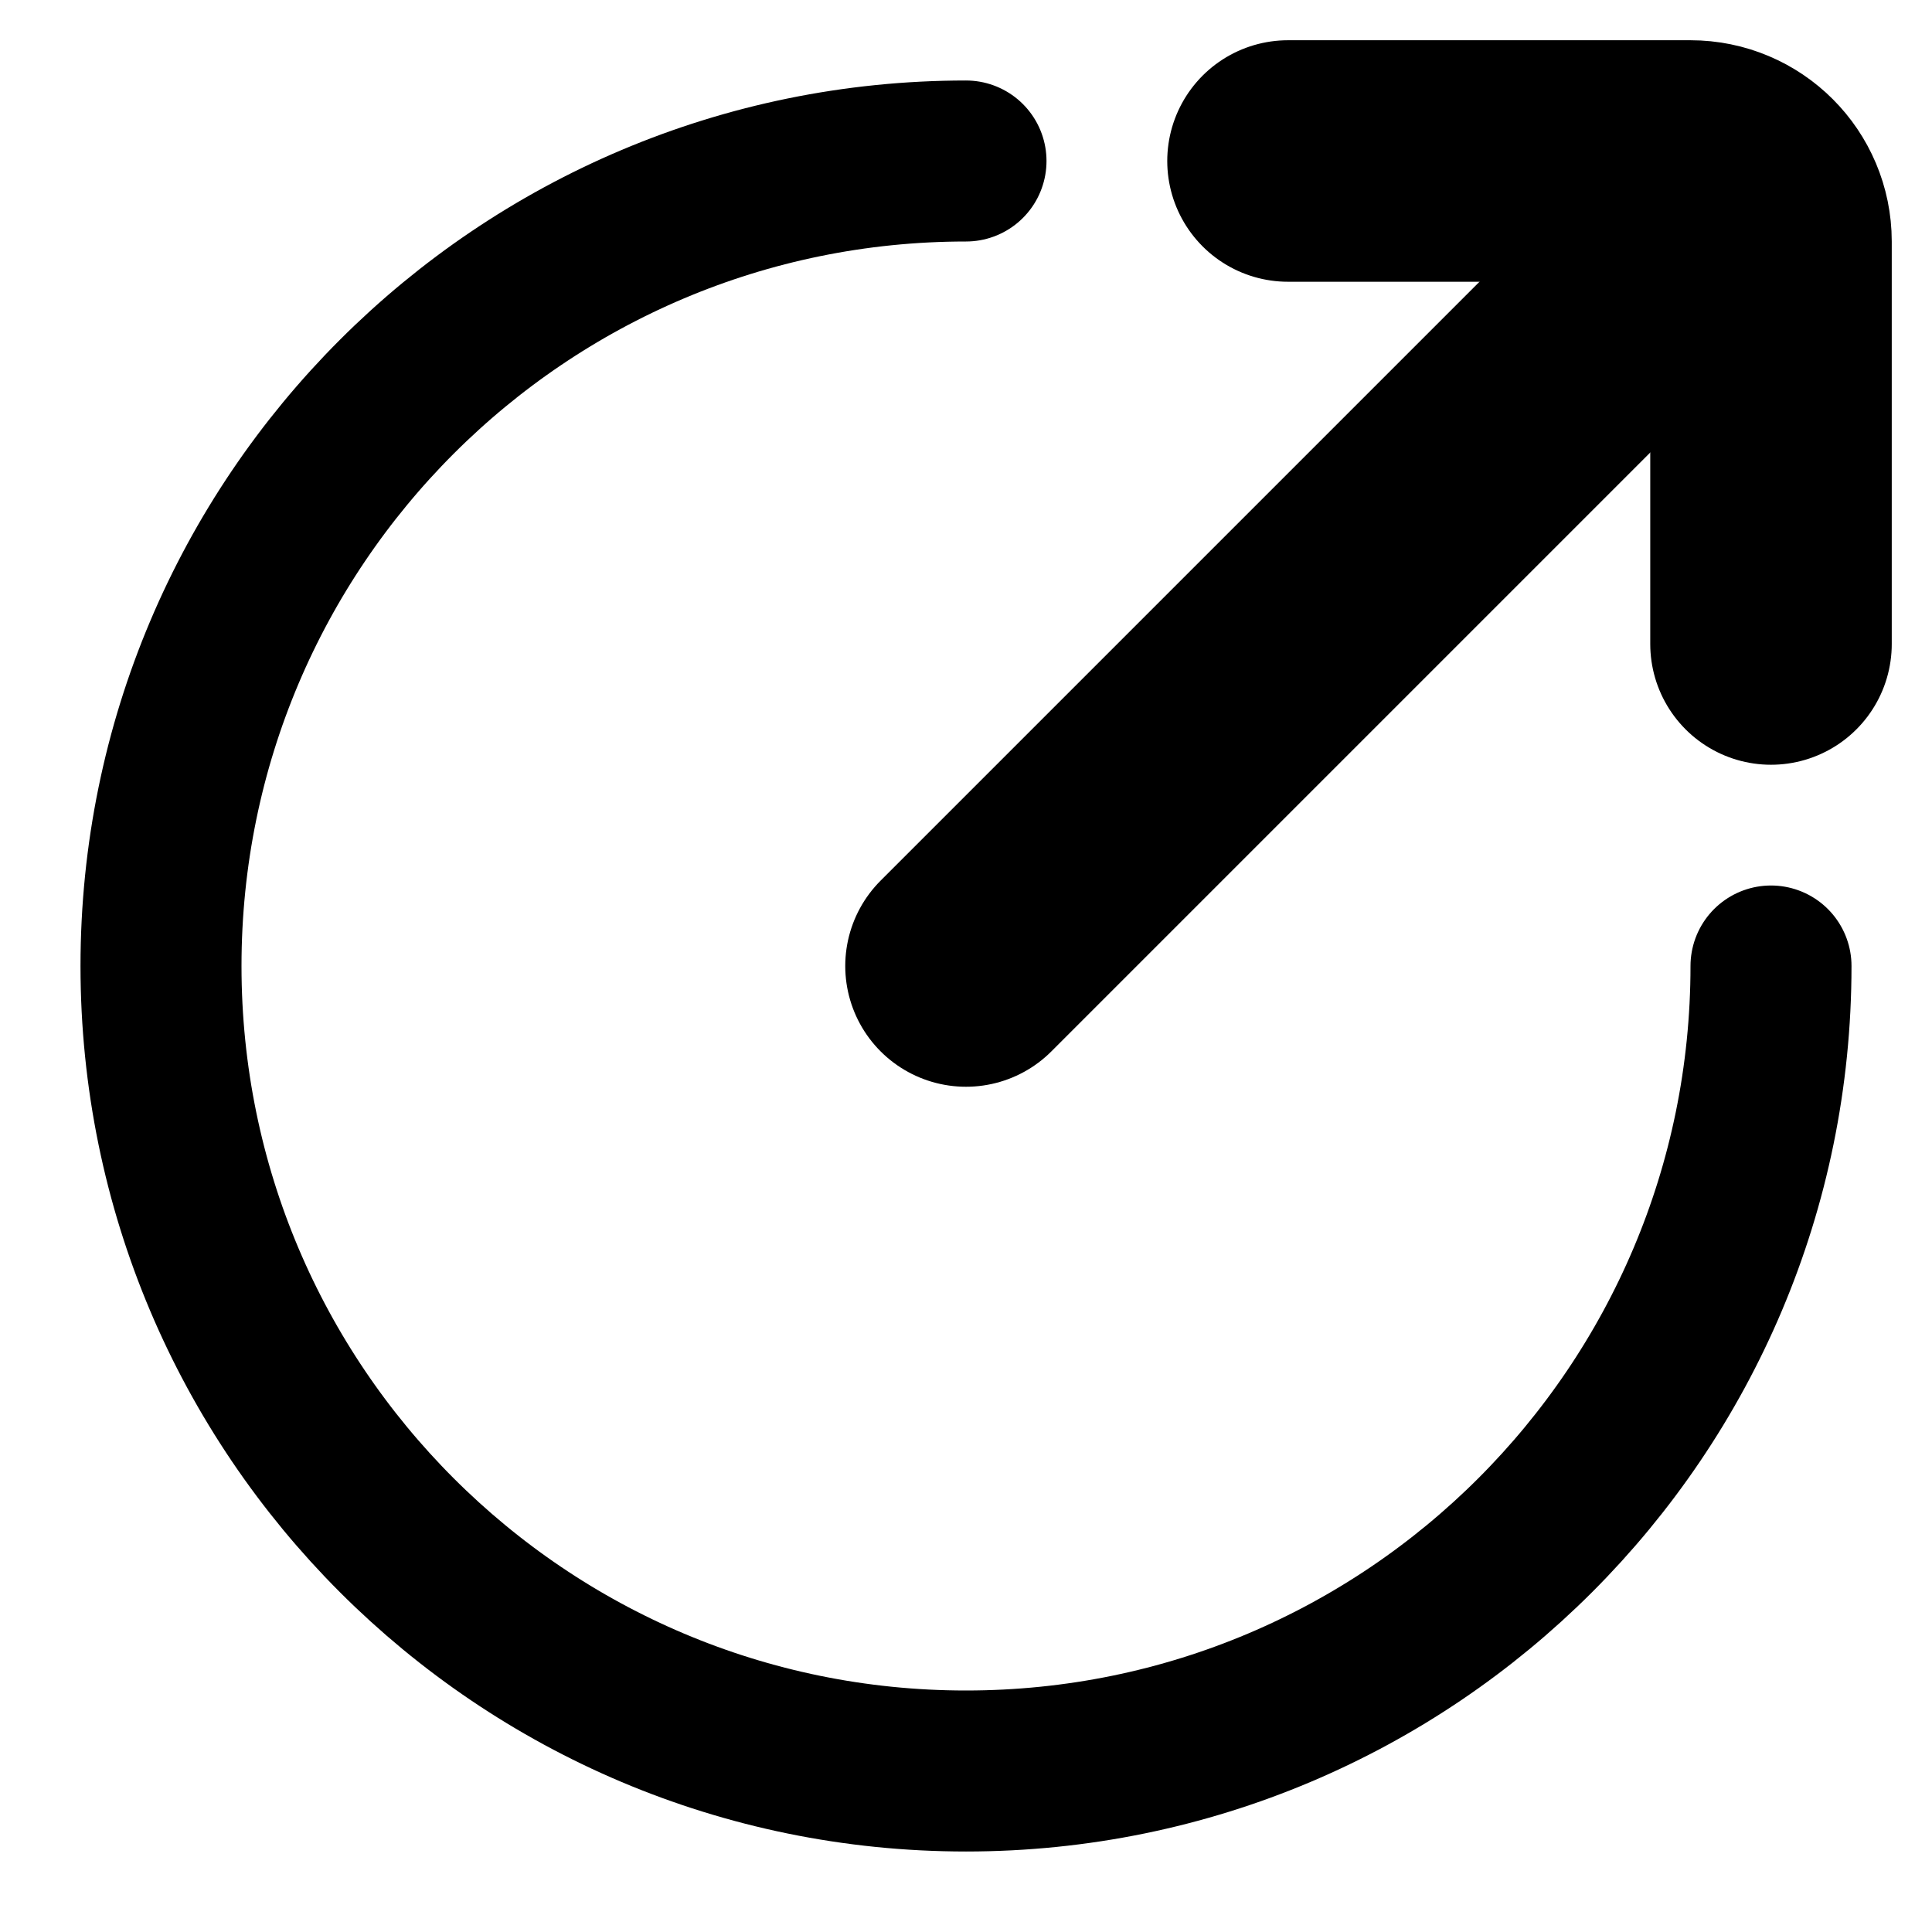
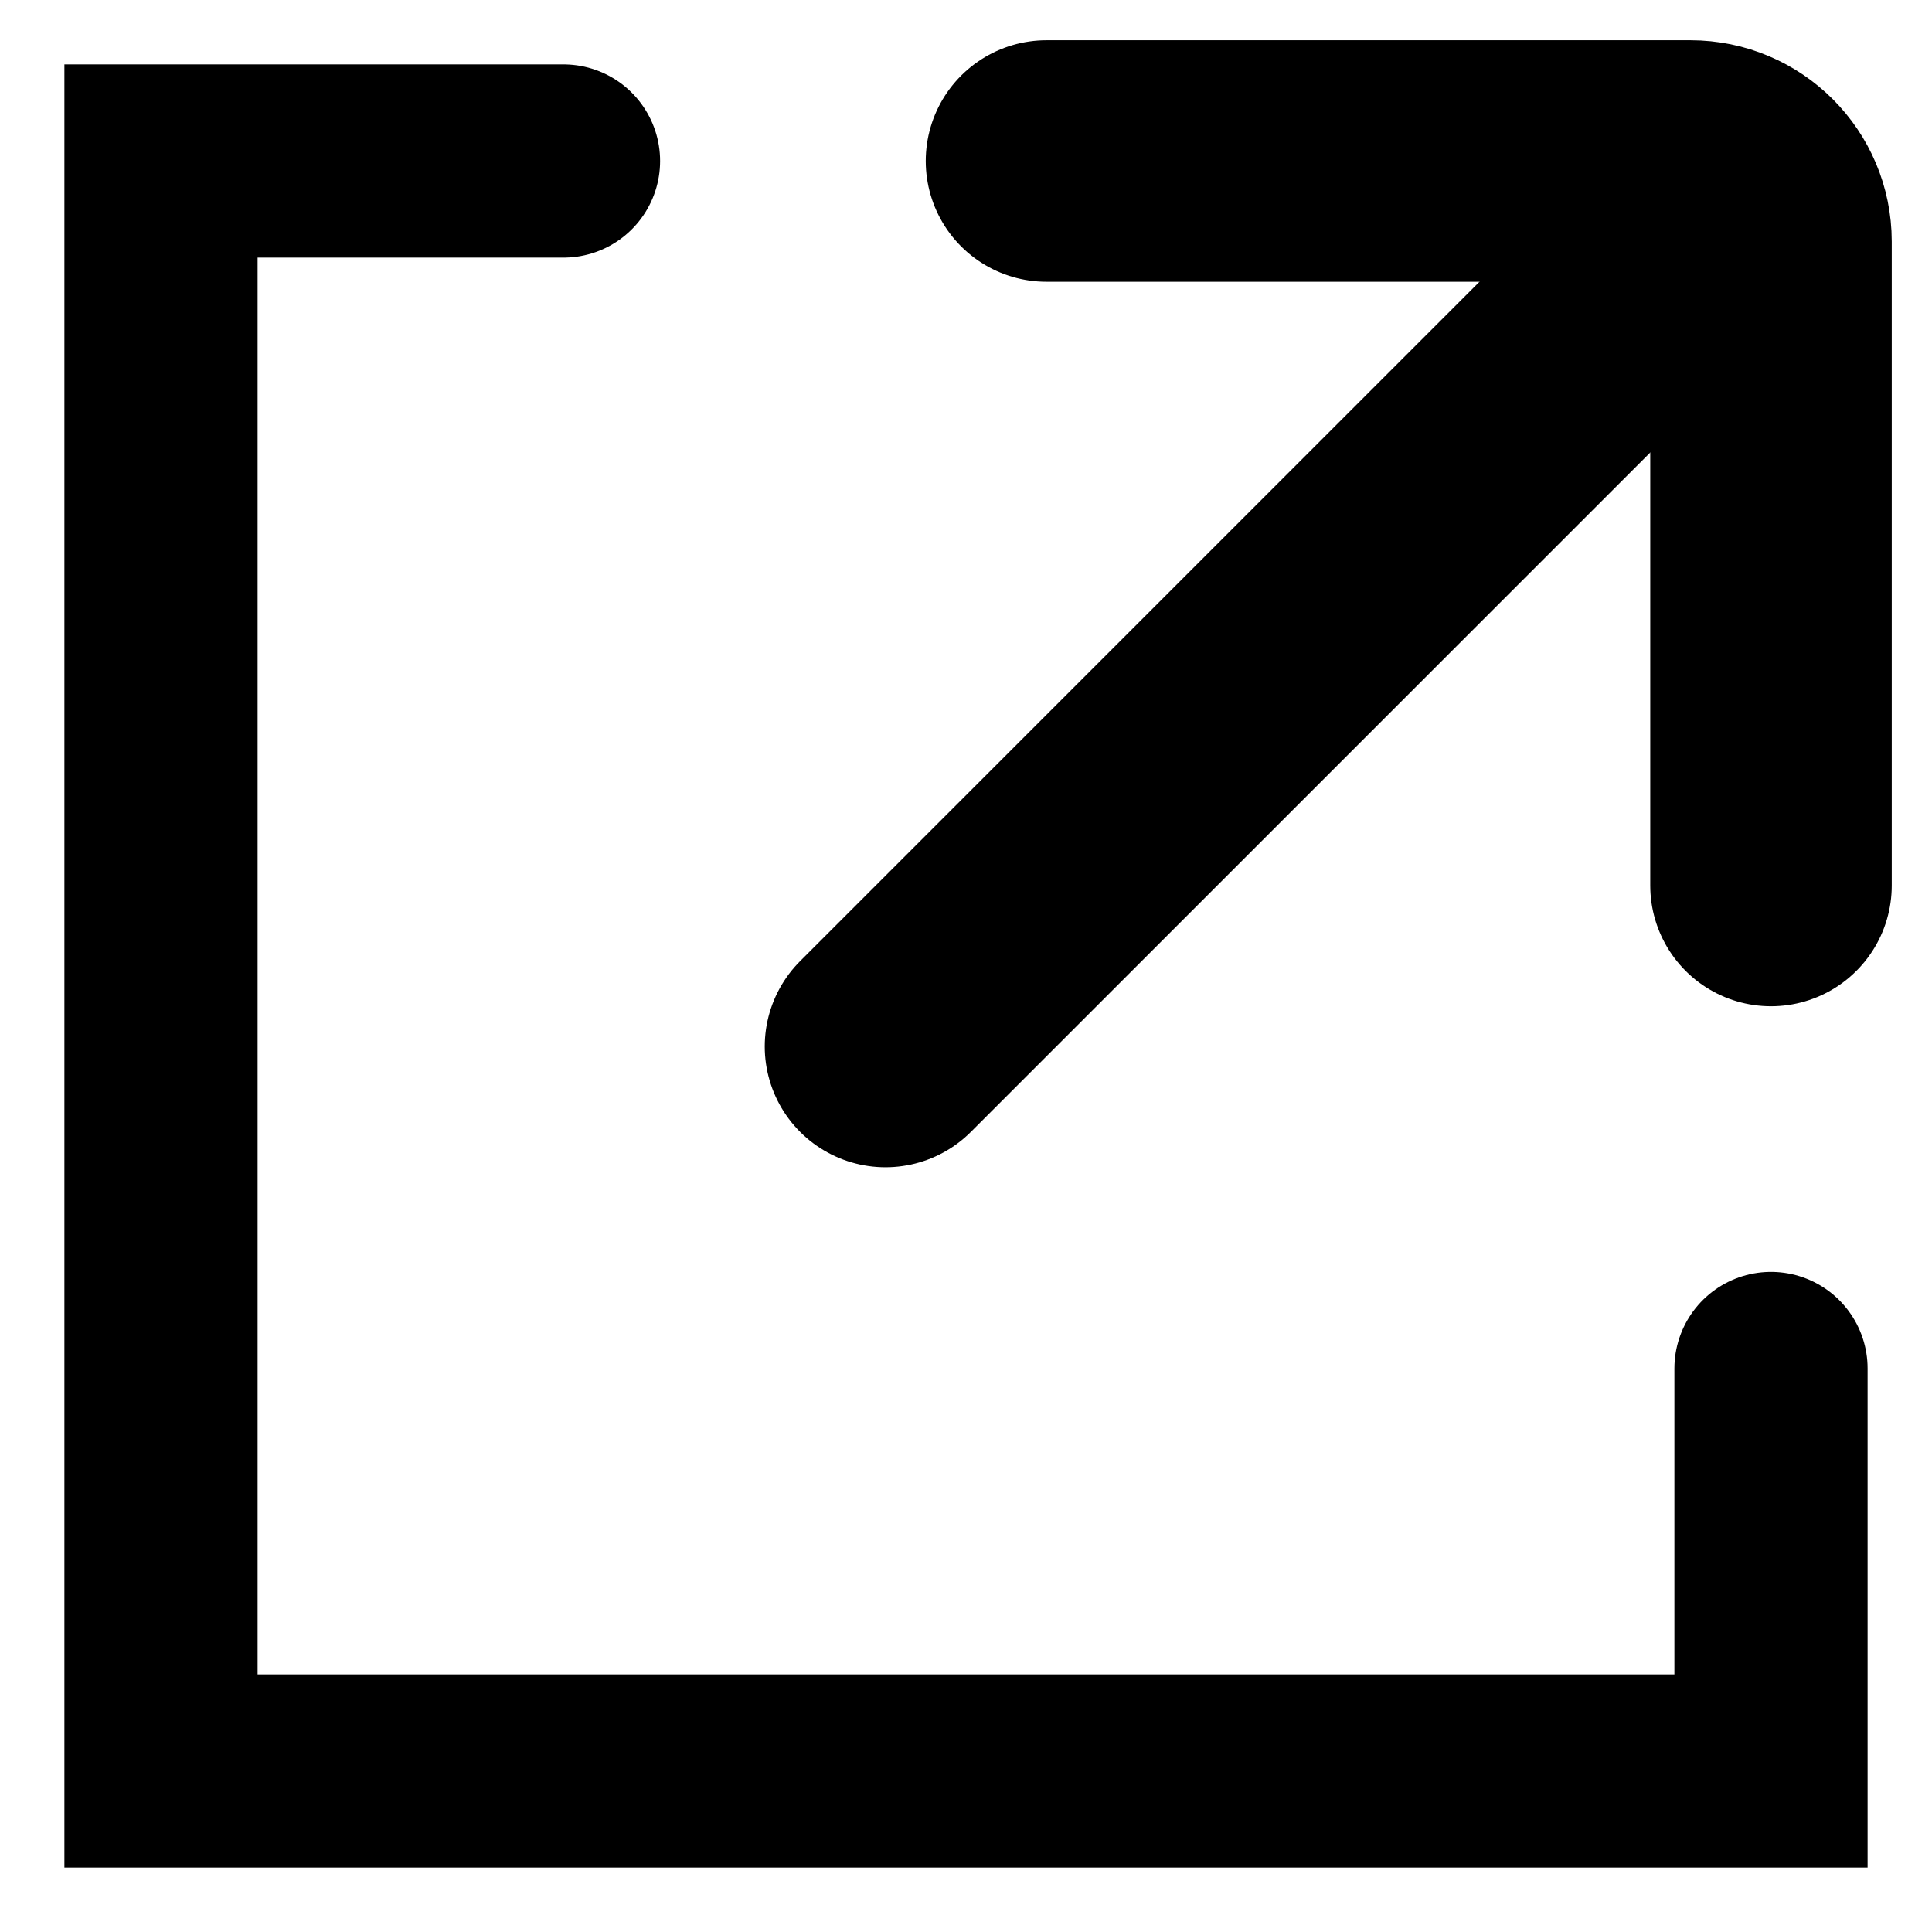
<svg xmlns="http://www.w3.org/2000/svg" stroke="black" stroke-width="15" stroke-linecap="round" fill="none" viewBox="0 0 120 120">
-   <path stroke-width="10" d="     M 60 10     a 50 50 0 0 0 -50 50     a 50 50 0 0 0 50 50     a 50 50 0 0 0 50 -50 " />
-   <path d="     M 105 15     L 60 60 " />
-   <path d="     M 110 10     m -30 0     l 25 0     a 5 5 0 0 1 5 5     l 0 25 " />
+   <path stroke-width="12" d="     M 35 10     L 10 10     l 0 100     l 100 0     L 110 85 " />
+   <path d="     M 105 15     l -50 50 " />
+   <path d="     M 110 10     m -45 0     l 40 0     a 5 5 0 0 1 5 5     l 0 40 " />
</svg>
